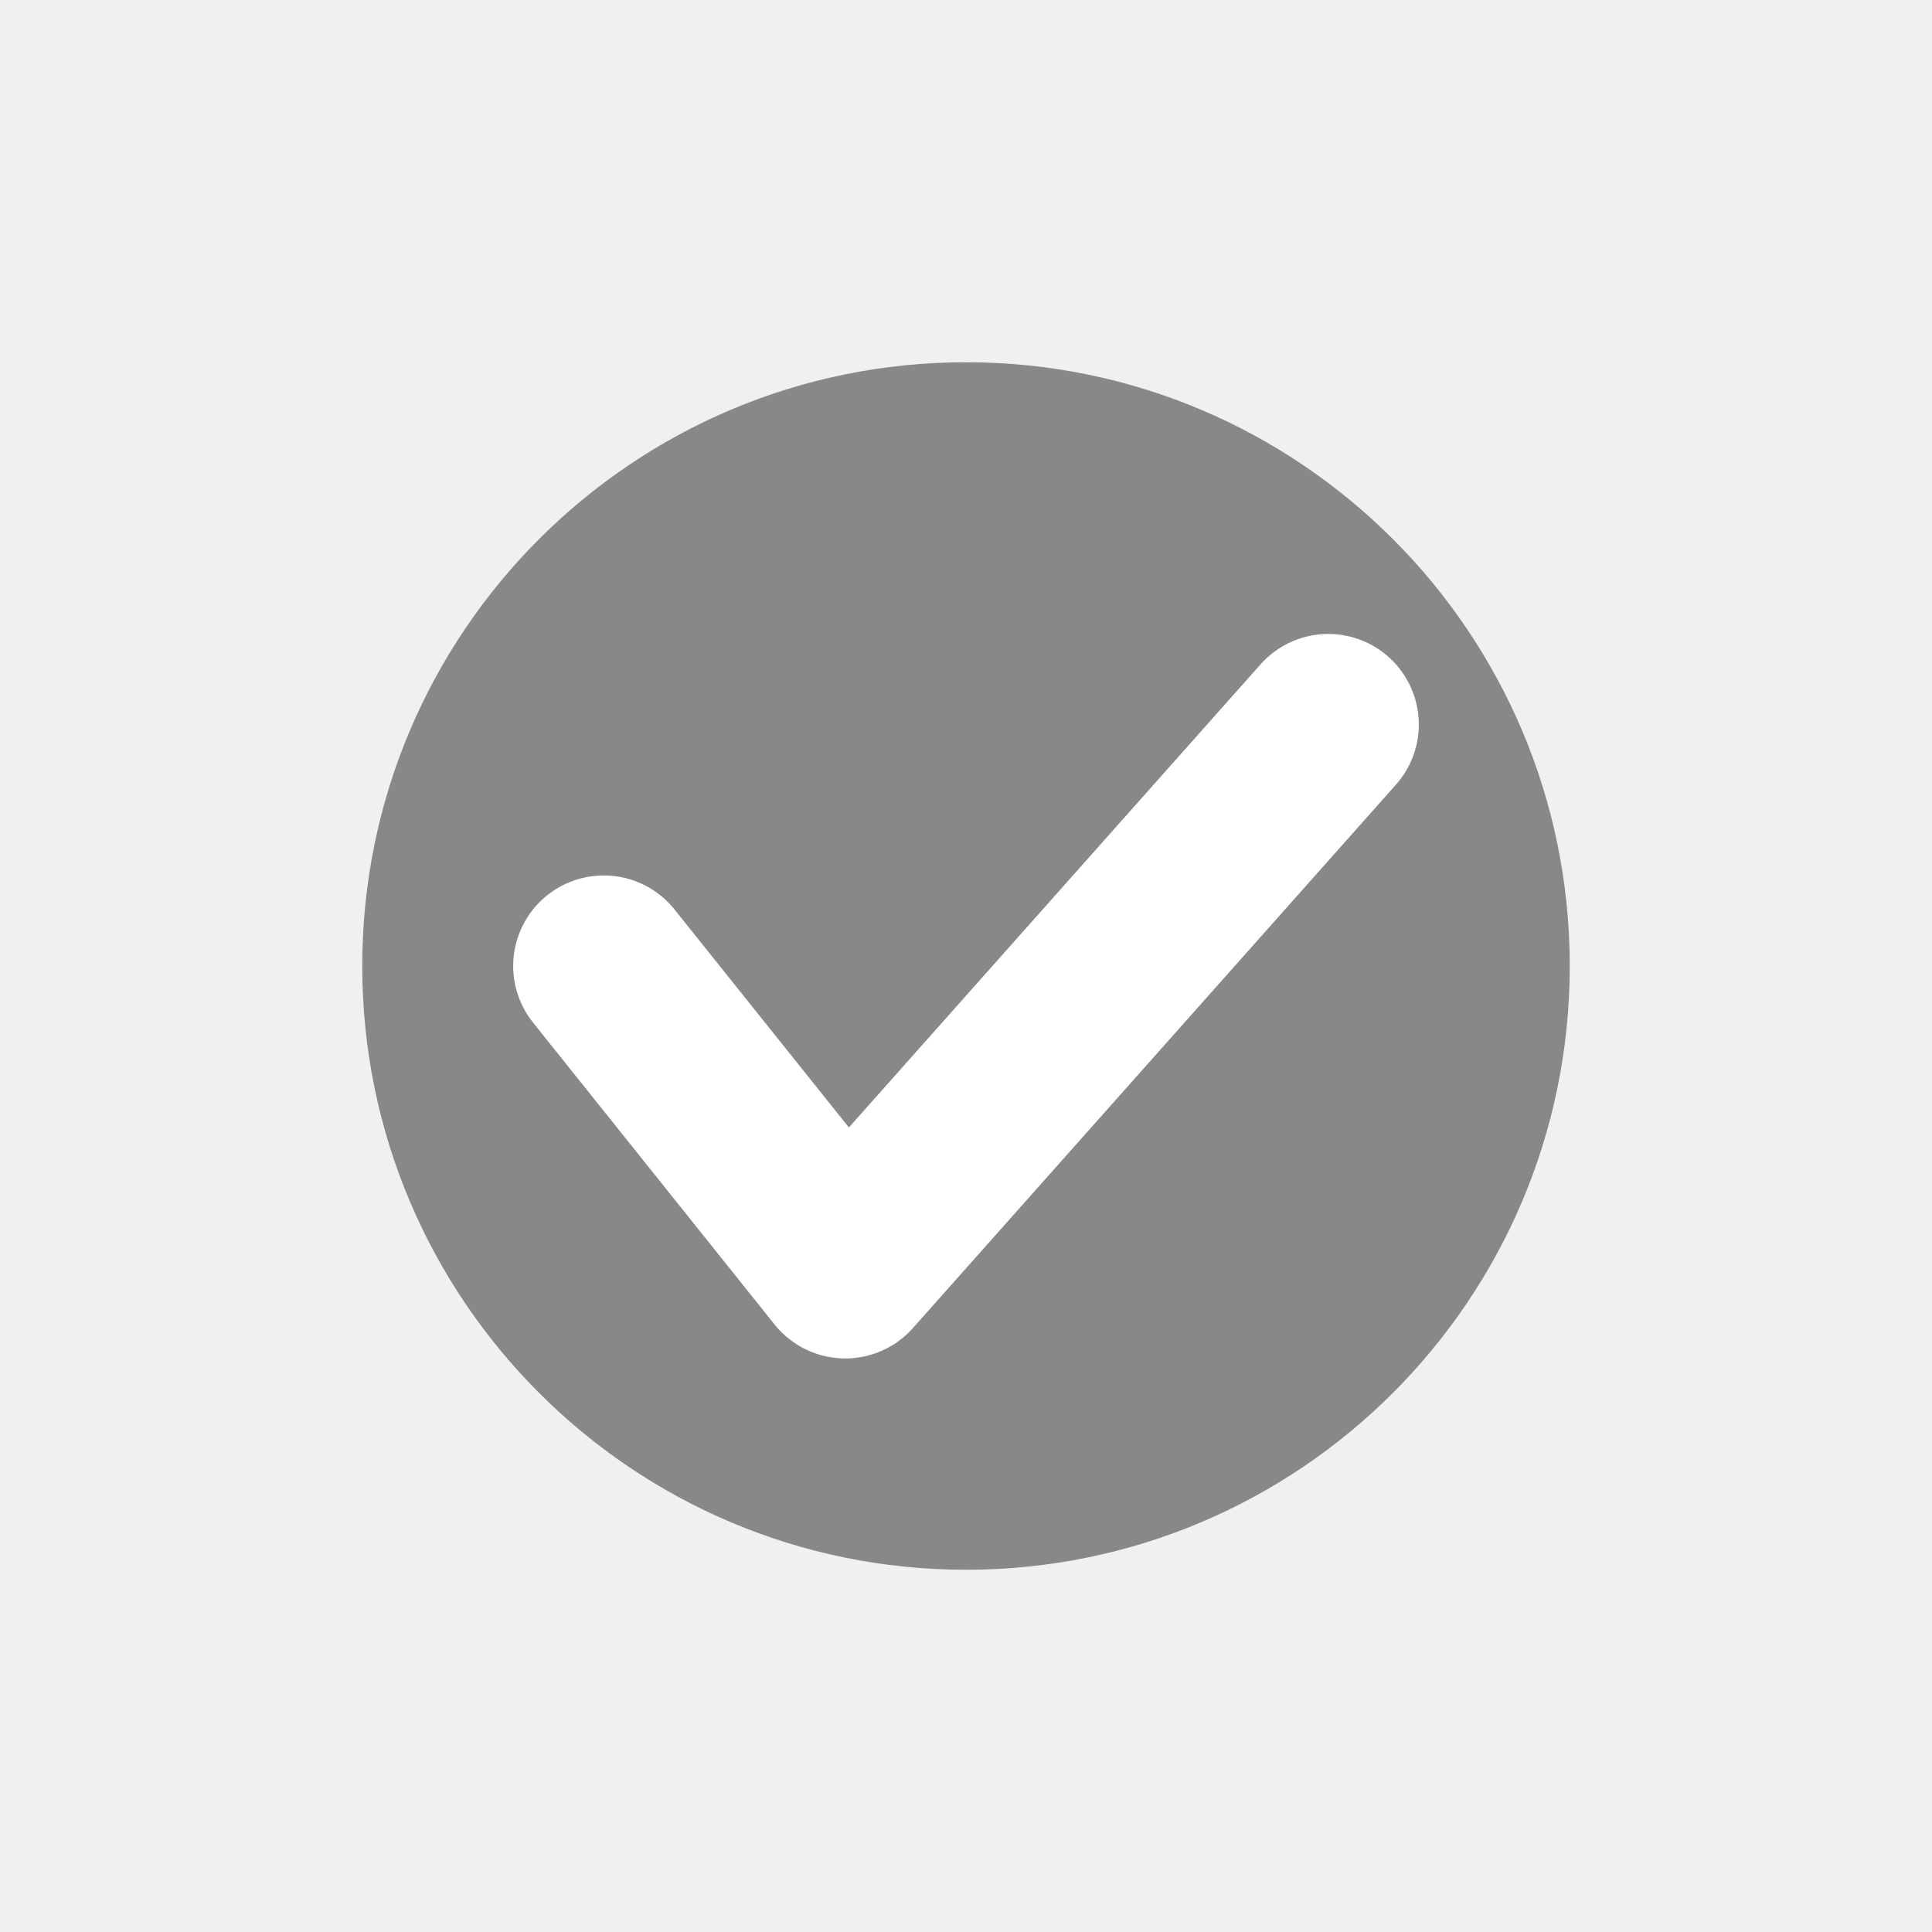
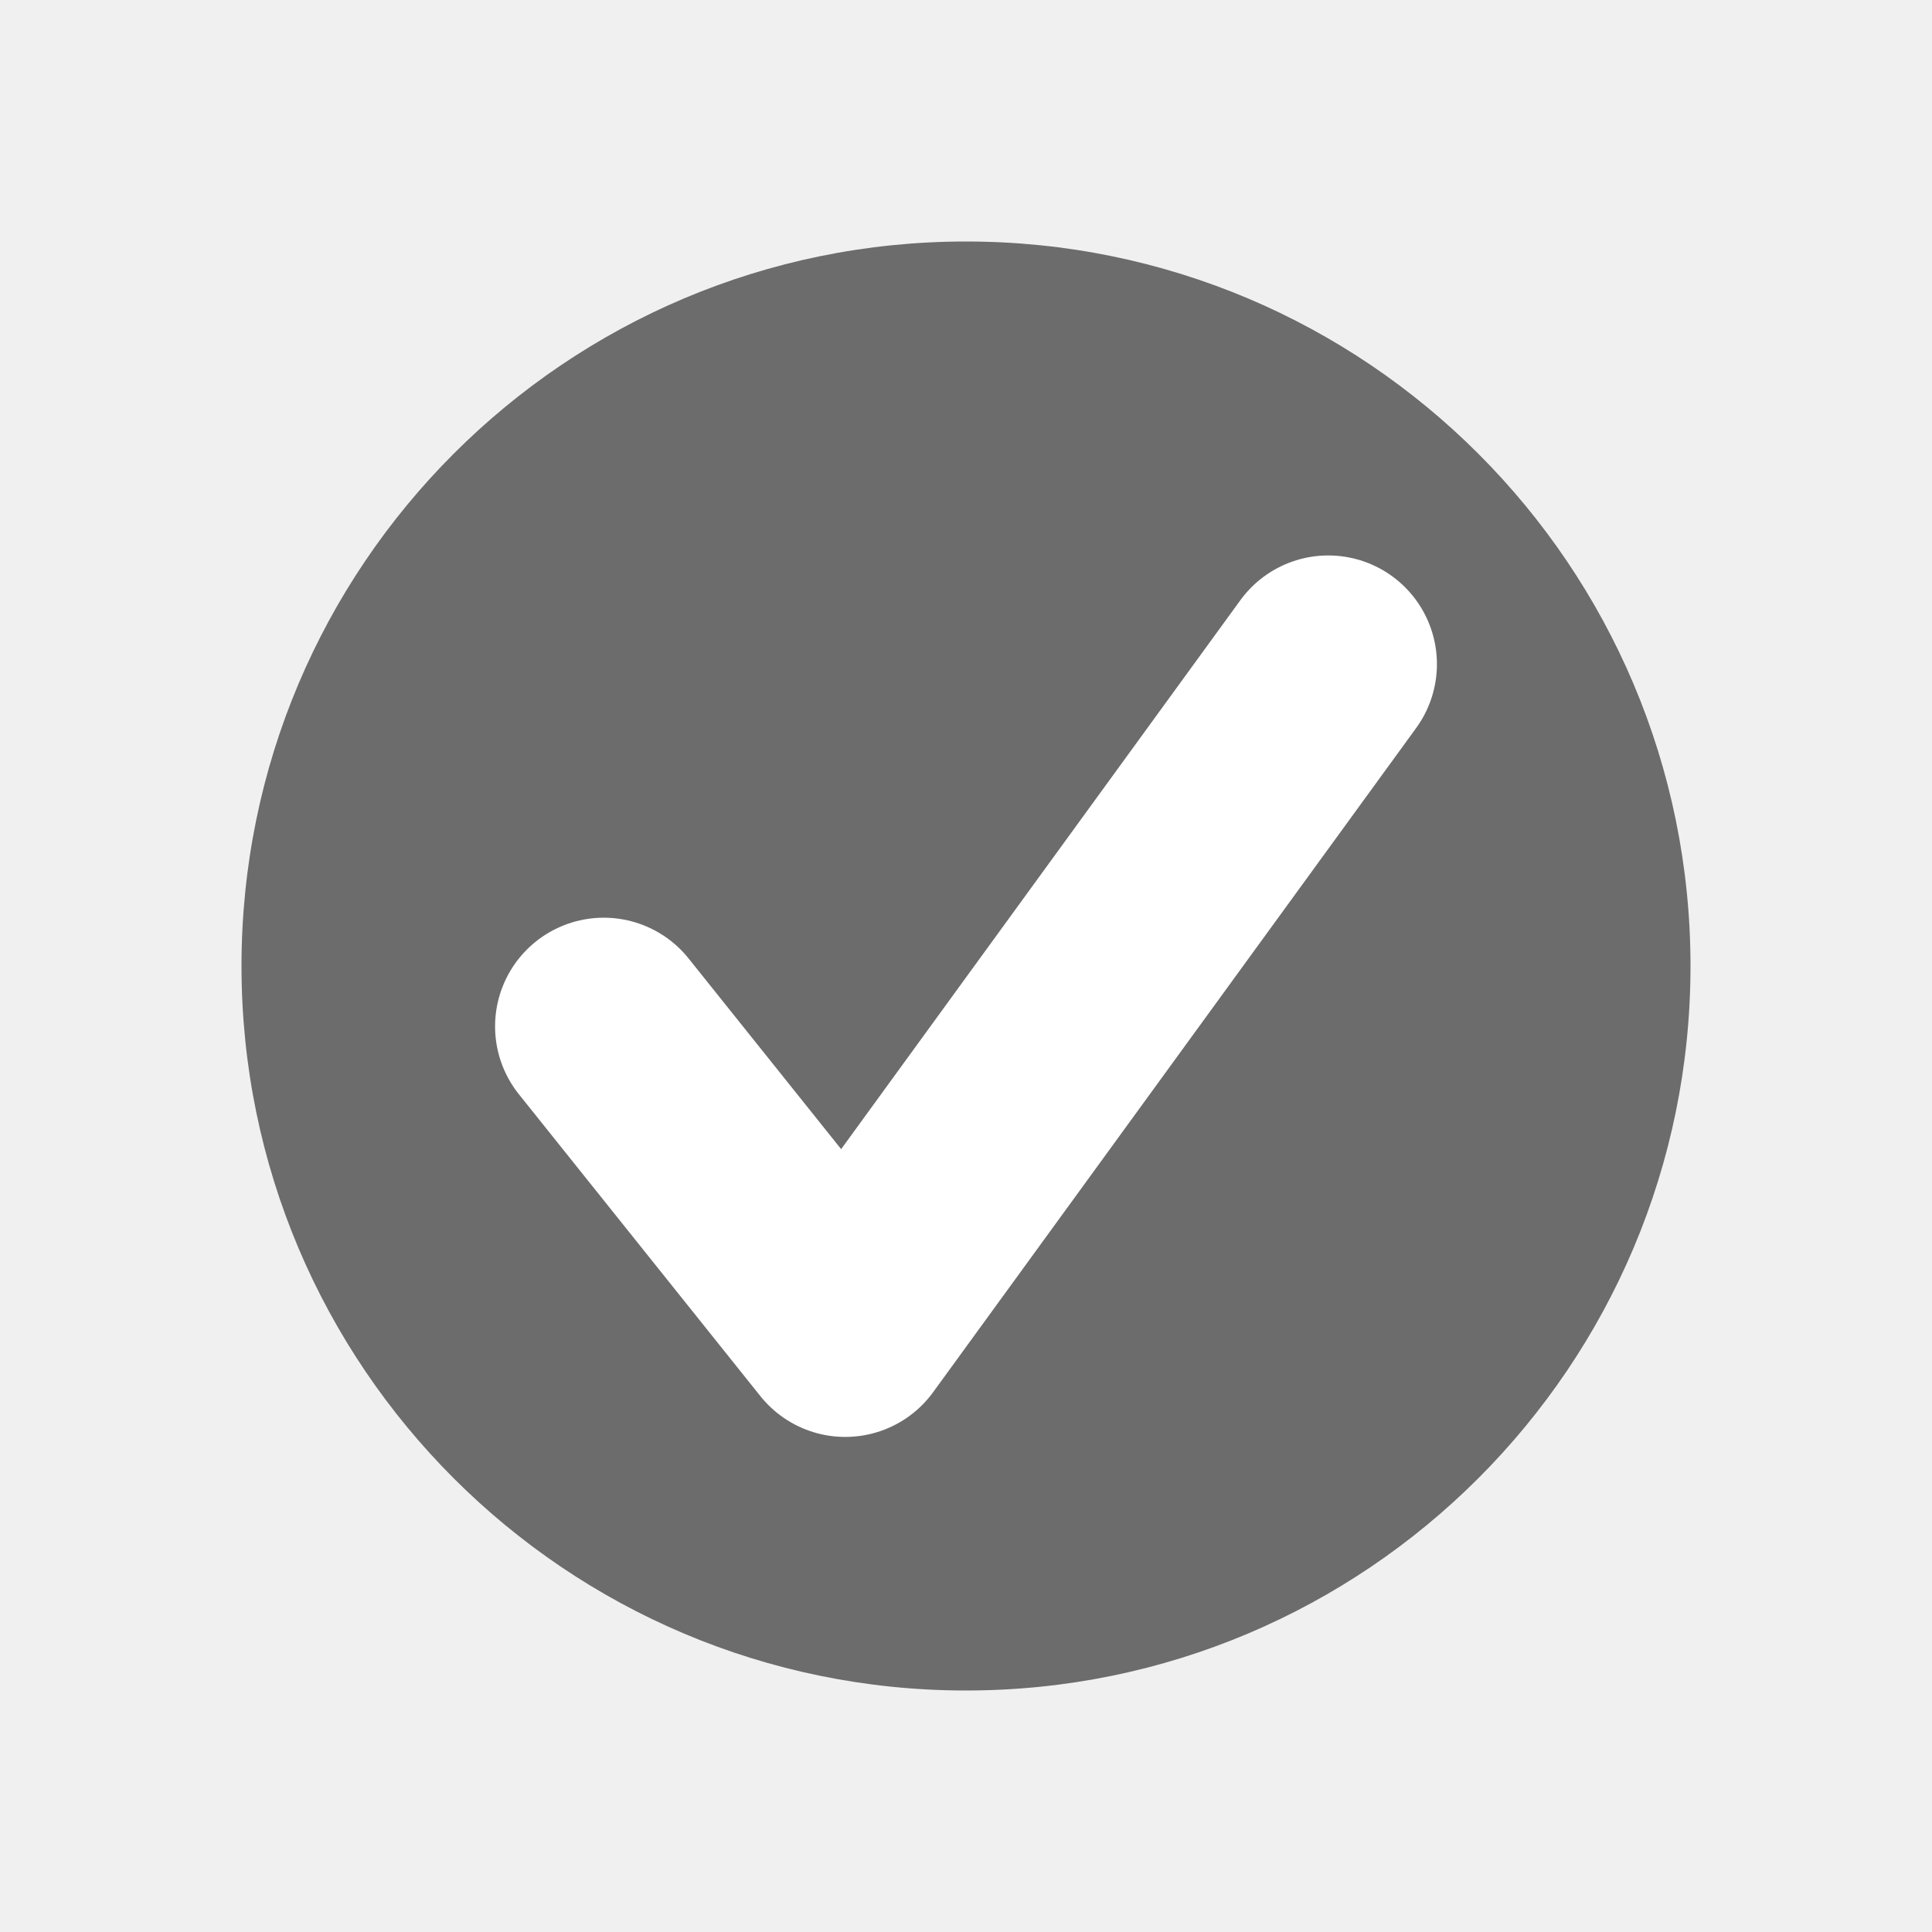
<svg xmlns="http://www.w3.org/2000/svg" width="16" height="16" viewBox="0 0 16 16">
-   <circle cx="8" cy="8" r="5" fill="#888888" />
-   <polyline points="5,8 7,10.5 11,6" stroke="#ffffff" stroke-width="1.5" fill="none" stroke-linecap="round" stroke-linejoin="round" />
+   <circle cx="8" cy="8" r="6" fill="#6c6c6c" />
+   <polyline points="5,8.5 7,11 11,5.5" stroke="#ffffff" stroke-width="1.8" fill="none" stroke-linecap="round" stroke-linejoin="round" />
</svg>
